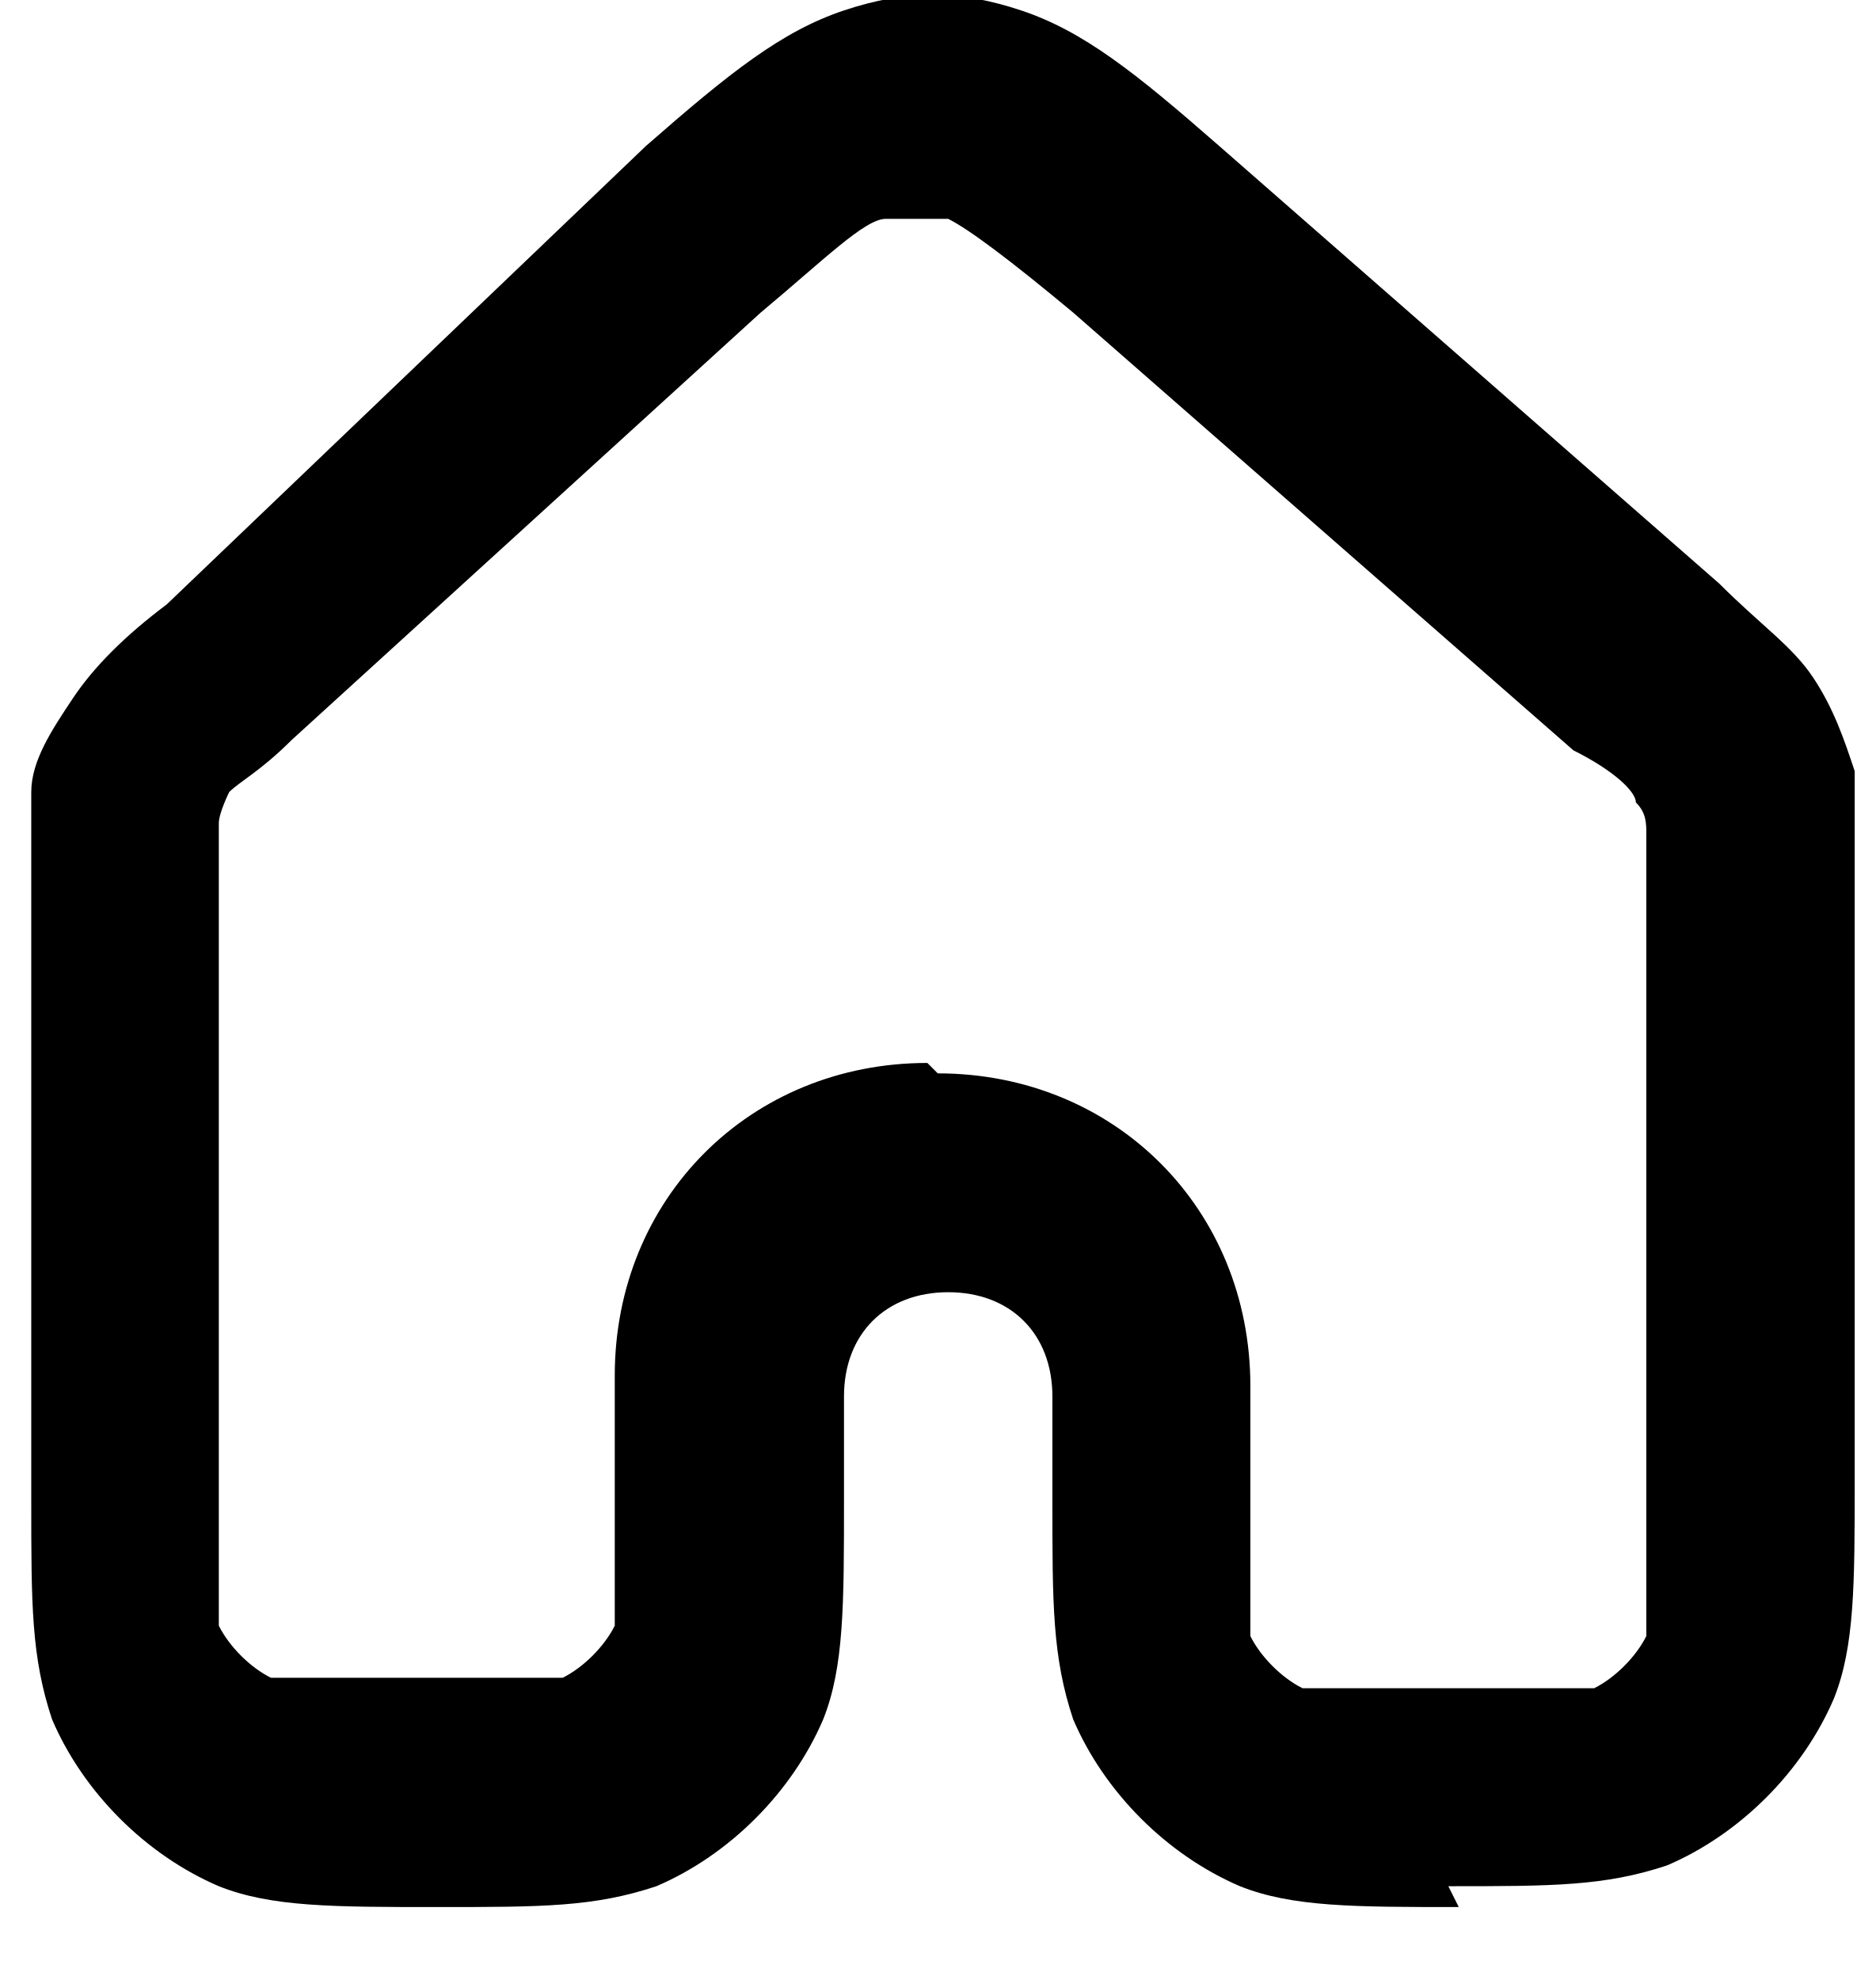
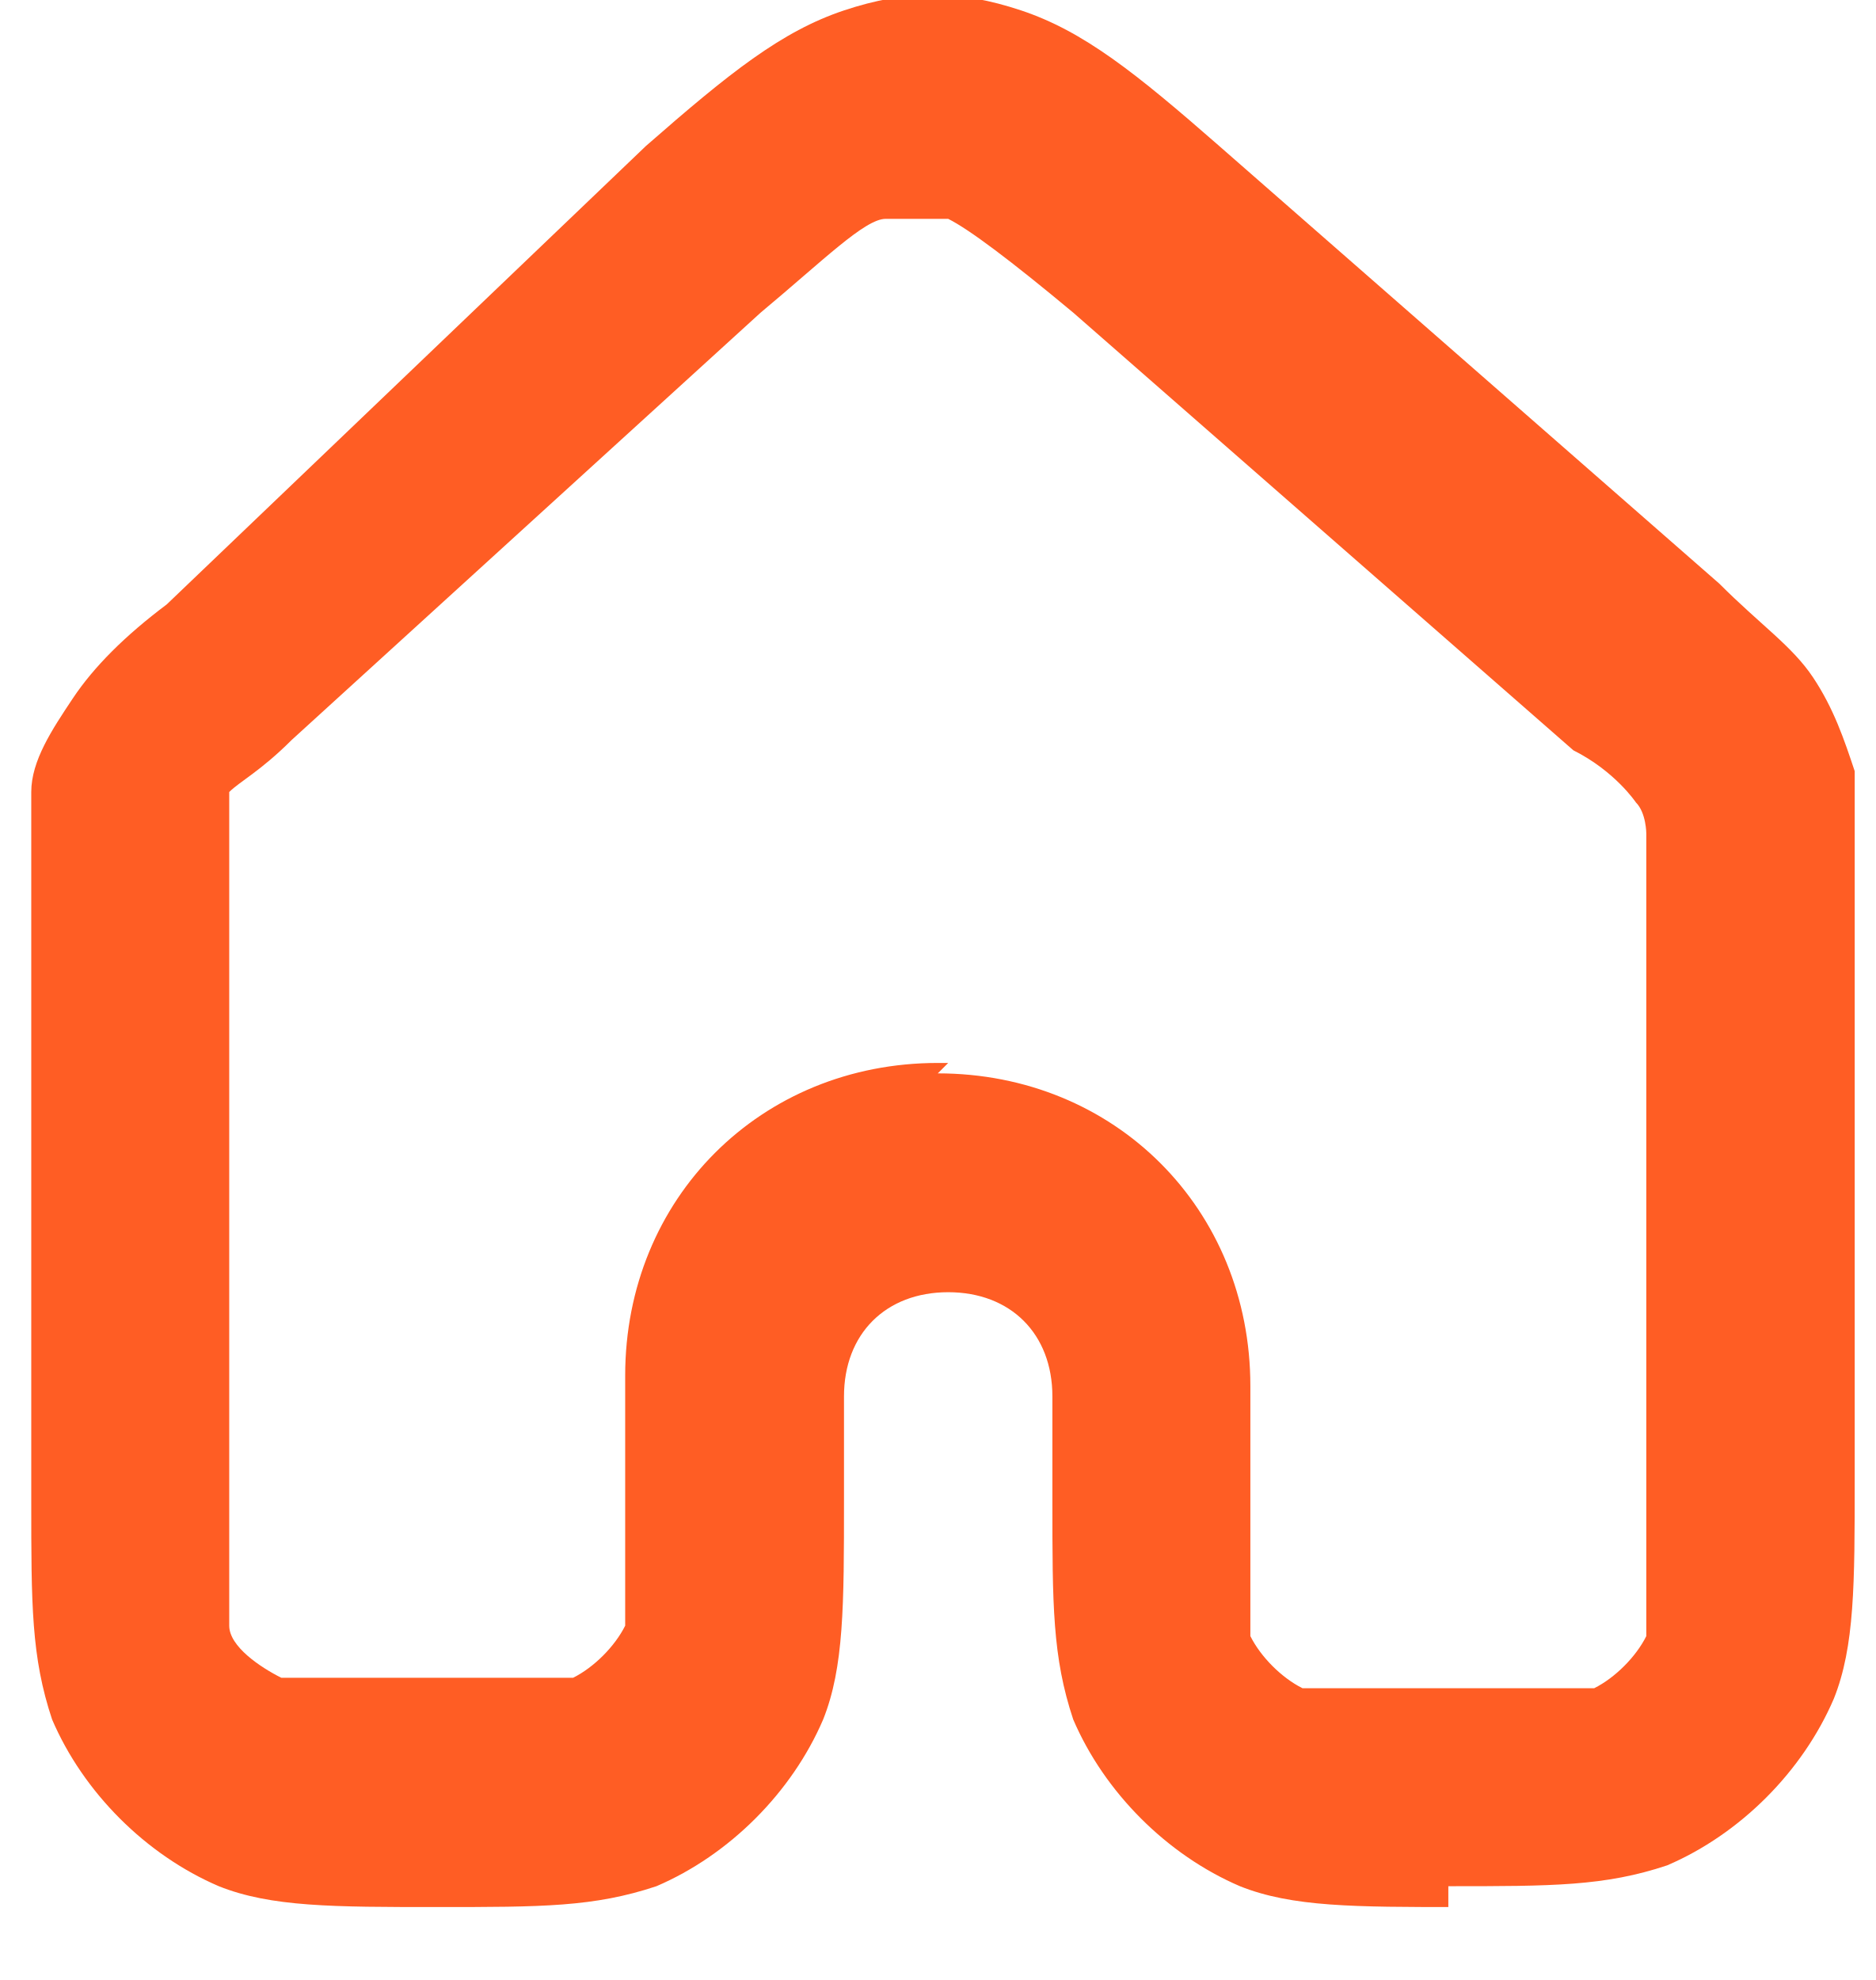
<svg xmlns="http://www.w3.org/2000/svg" id="Layer_1" version="1.1" viewBox="0 0 18 19">
-   <path d="M14,18.3c-1,0-1.6,0-2.1-.2-.7-.3-1.3-.9-1.6-1.6-.2-.6-.2-1.1-.2-2.1v-1c0-.6-.4-1-1-1s-1,.4-1,1v1c0,1,0,1.6-.2,2.1-.3.7-.9,1.3-1.6,1.6-.6.2-1.1.2-2.1.2s-1.6,0-2.1-.2c-.7-.3-1.3-.9-1.6-1.6-.2-.6-.2-1.1-.2-2.1v-5.5c0-.6,0-.9,0-1.3,0-.3.2-.6.4-.9.2-.3.5-.6.9-.9L6.2,1.4c.8-.7,1.3-1.1,1.9-1.3.6-.2,1.1-.2,1.7,0,.6.2,1.1.6,1.9,1.3l4.8,4.2c.4.4.7.6.9.9.2.3.3.6.4.9,0,.4,0,.7,0,1.3v5.5c0,1,0,1.6-.2,2.1-.3.7-.9,1.3-1.6,1.6-.6.2-1.1.2-2.1.2ZM9,10.3c1.7,0,3,1.3,3,3v1c0,.7,0,1.2,0,1.4.1.2.3.4.5.5.2,0,.7,0,1.4,0s1.2,0,1.4,0c.2-.1.4-.3.5-.5,0-.2,0-.7,0-1.4v-5.5c0-.4,0-.7,0-.8,0-.1,0-.2-.1-.3,0-.1-.2-.3-.6-.5l-4.8-4.2c-.6-.5-1-.8-1.2-.9-.2,0-.4,0-.6,0-.2,0-.6.4-1.2.9L2.8,7.1c-.3.3-.5.4-.6.5,0,0-.1.2-.1.3,0,.1,0,.4,0,.8v5.5c0,.7,0,1.2,0,1.4.1.2.3.4.5.5.2,0,.7,0,1.4,0s1.2,0,1.4,0c.2-.1.4-.3.5-.5,0-.2,0-.7,0-1.4v-1c0-1.7,1.3-3,3-3Z" />
+   <defs>
+     <style>
+       .st0 {
+         fill: #ff5d24;
+       }
+     </style>
+   </defs>
+   <path class="st0" d="M14,18.3c-1,0-1.6,0-2.1-.2-.7-.3-1.3-.9-1.6-1.6-.2-.6-.2-1.1-.2-2.1v-1c0-.6-.4-1-1-1s-1,.4-1,1v1c0,1,0,1.6-.2,2.1-.3.7-.9,1.3-1.6,1.6-.6.2-1.1.2-2.1.2s-1.6,0-2.1-.2c-.7-.3-1.3-.9-1.6-1.6-.2-.6-.2-1.1-.2-2.1v-6.8c0-.3.2-.6.4-.9.2-.3.5-.6.9-.9L6.2,1.4c.8-.7,1.3-1.1,1.9-1.3.6-.2,1.1-.2,1.7,0,.6.2,1.1.6,1.9,1.3l4.8,4.2c.4.4.7.6.9.9.2.3.3.6.4.9v6.8c0,1,0,1.6-.2,2.1-.3.7-.9,1.3-1.6,1.6-.6.2-1.1.2-2.1.2v.2ZM9,10.3c1.7,0,3,1.3,3,3v2.4c.1.2.3.4.5.5h2.8c.2-.1.4-.3.5-.5v-7.7c0,0,0-.2-.1-.3,0,0-.2-.3-.6-.5l-4.8-4.2c-.6-.5-1-.8-1.2-.9h-.6c-.2,0-.6.4-1.2.9L2.8,7.1c-.3.3-.5.4-.6.5,0,0,0,.2,0,.3v7.7c0,.2.3.4.5.5h2.8c.2-.1.4-.3.5-.5v-2.4c0-1.7,1.3-3,3-3h.1Z" />
</svg>
